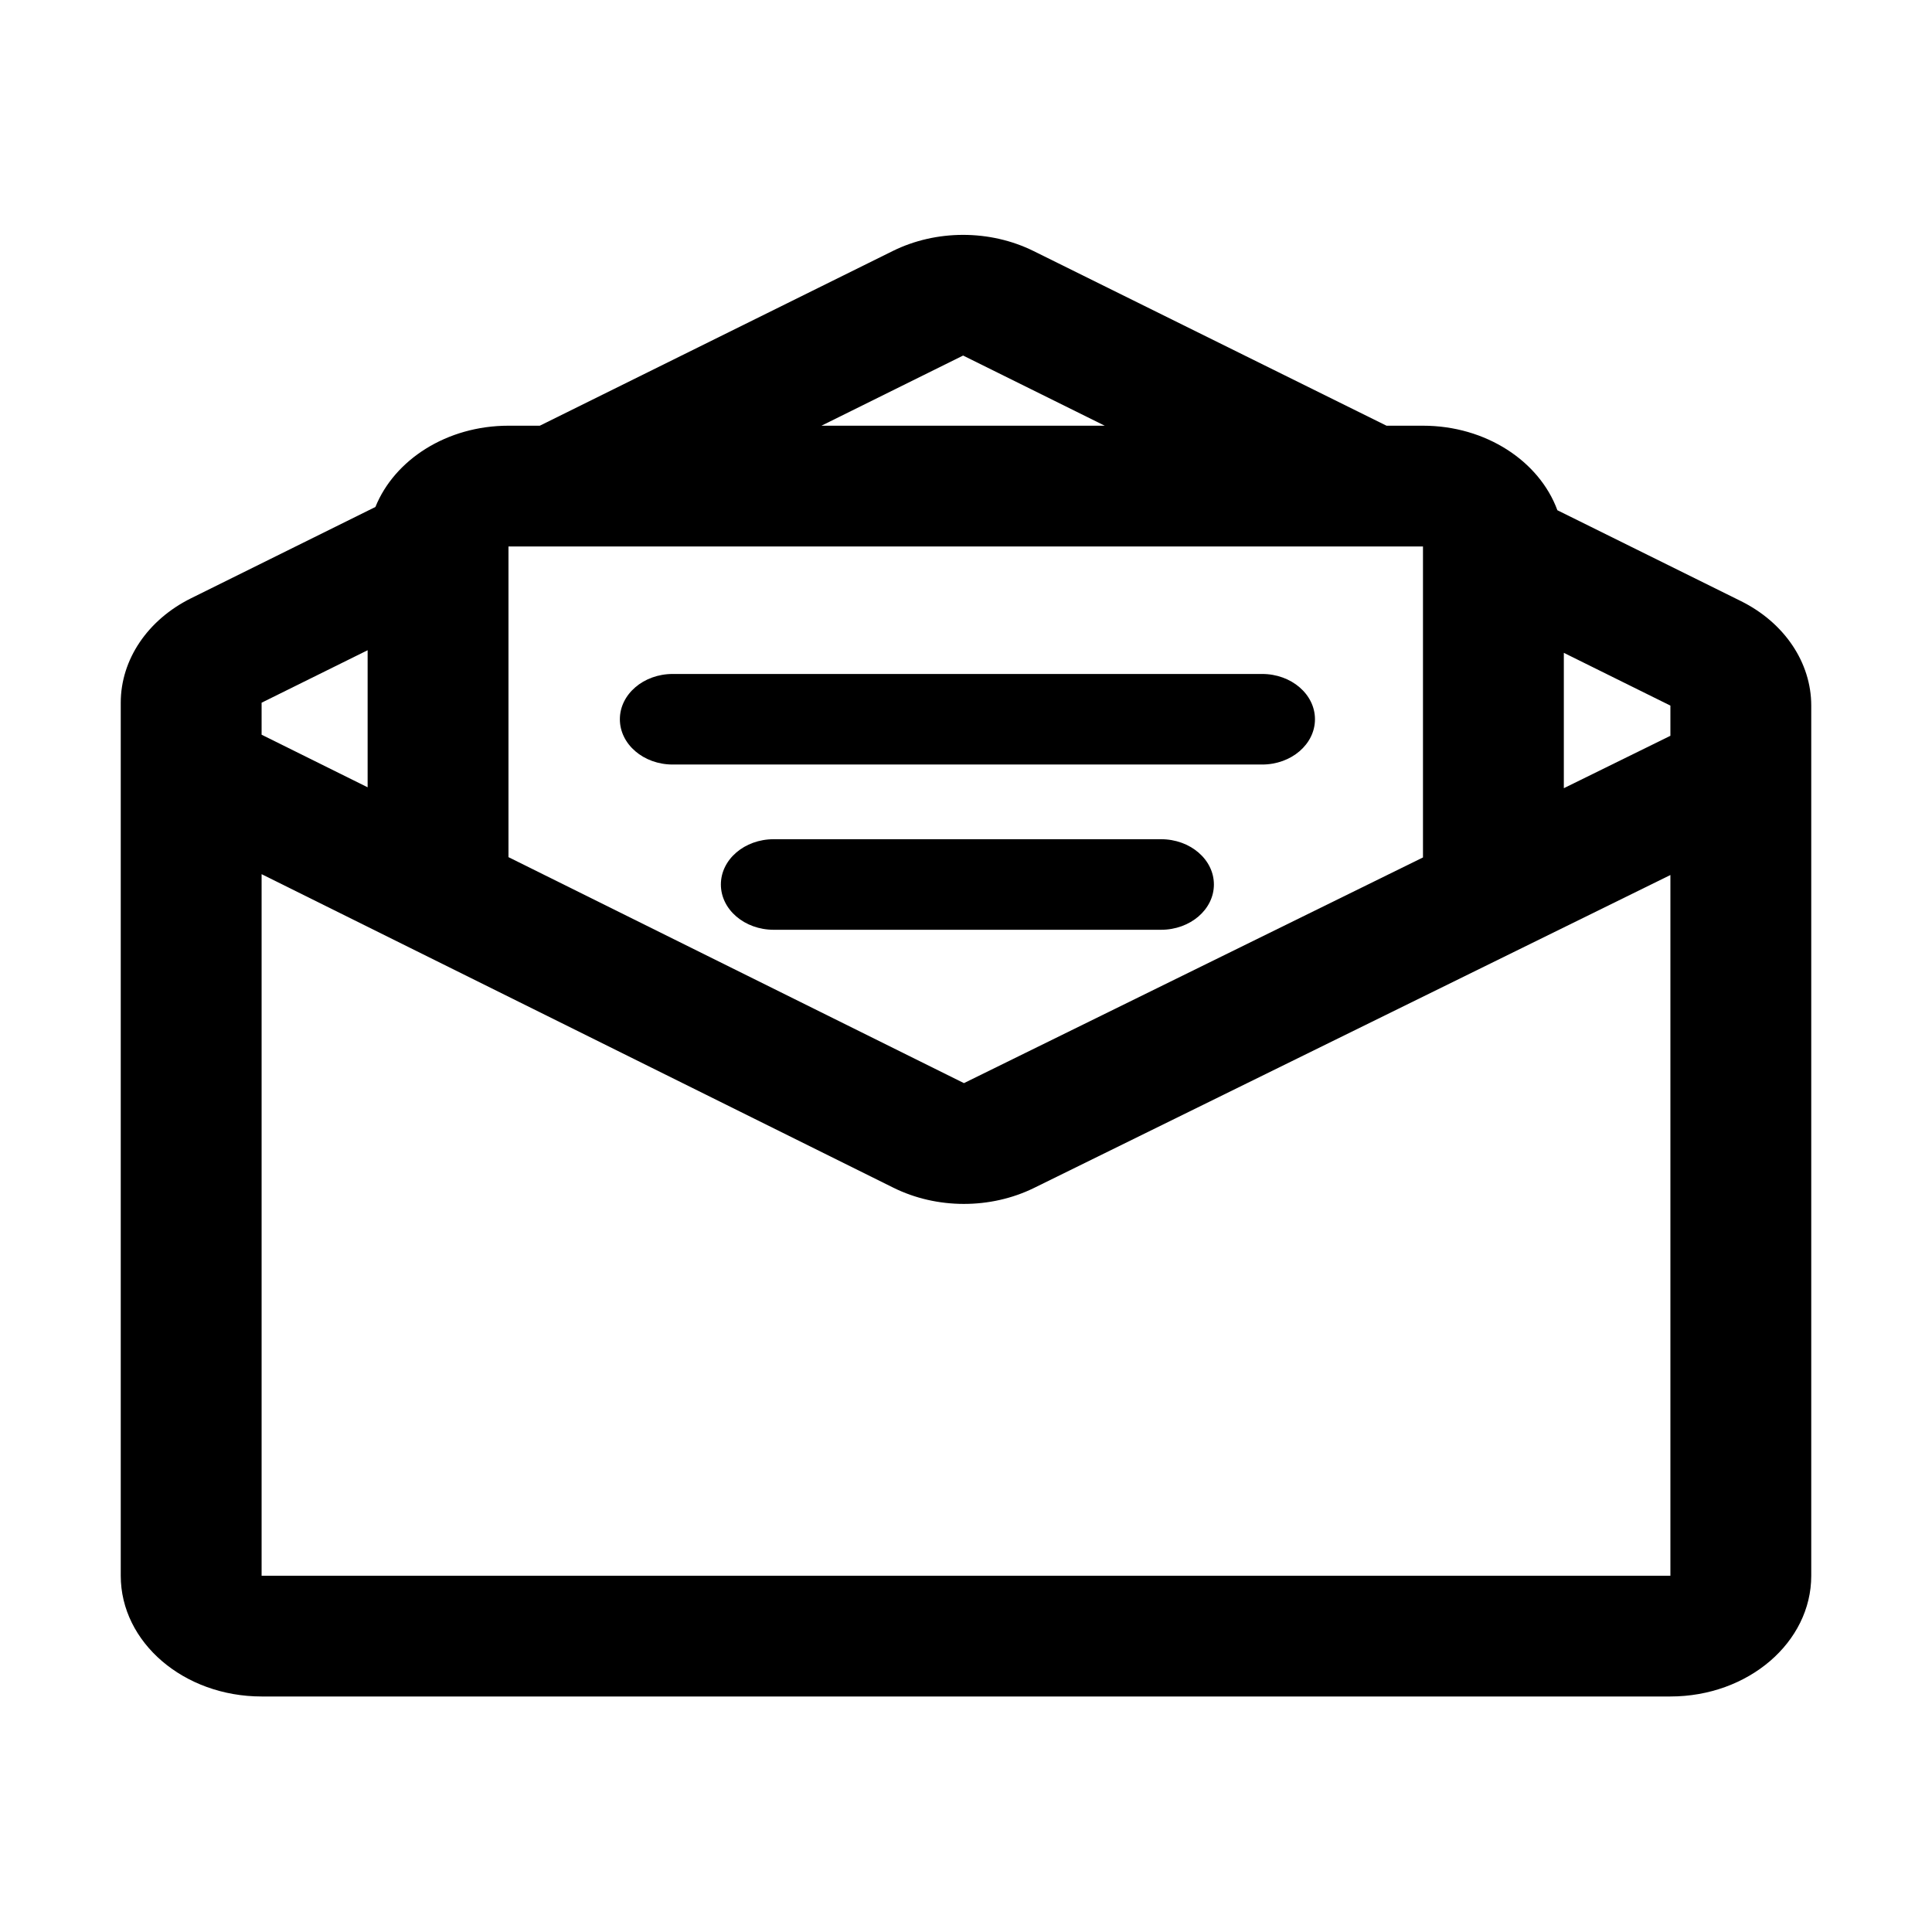
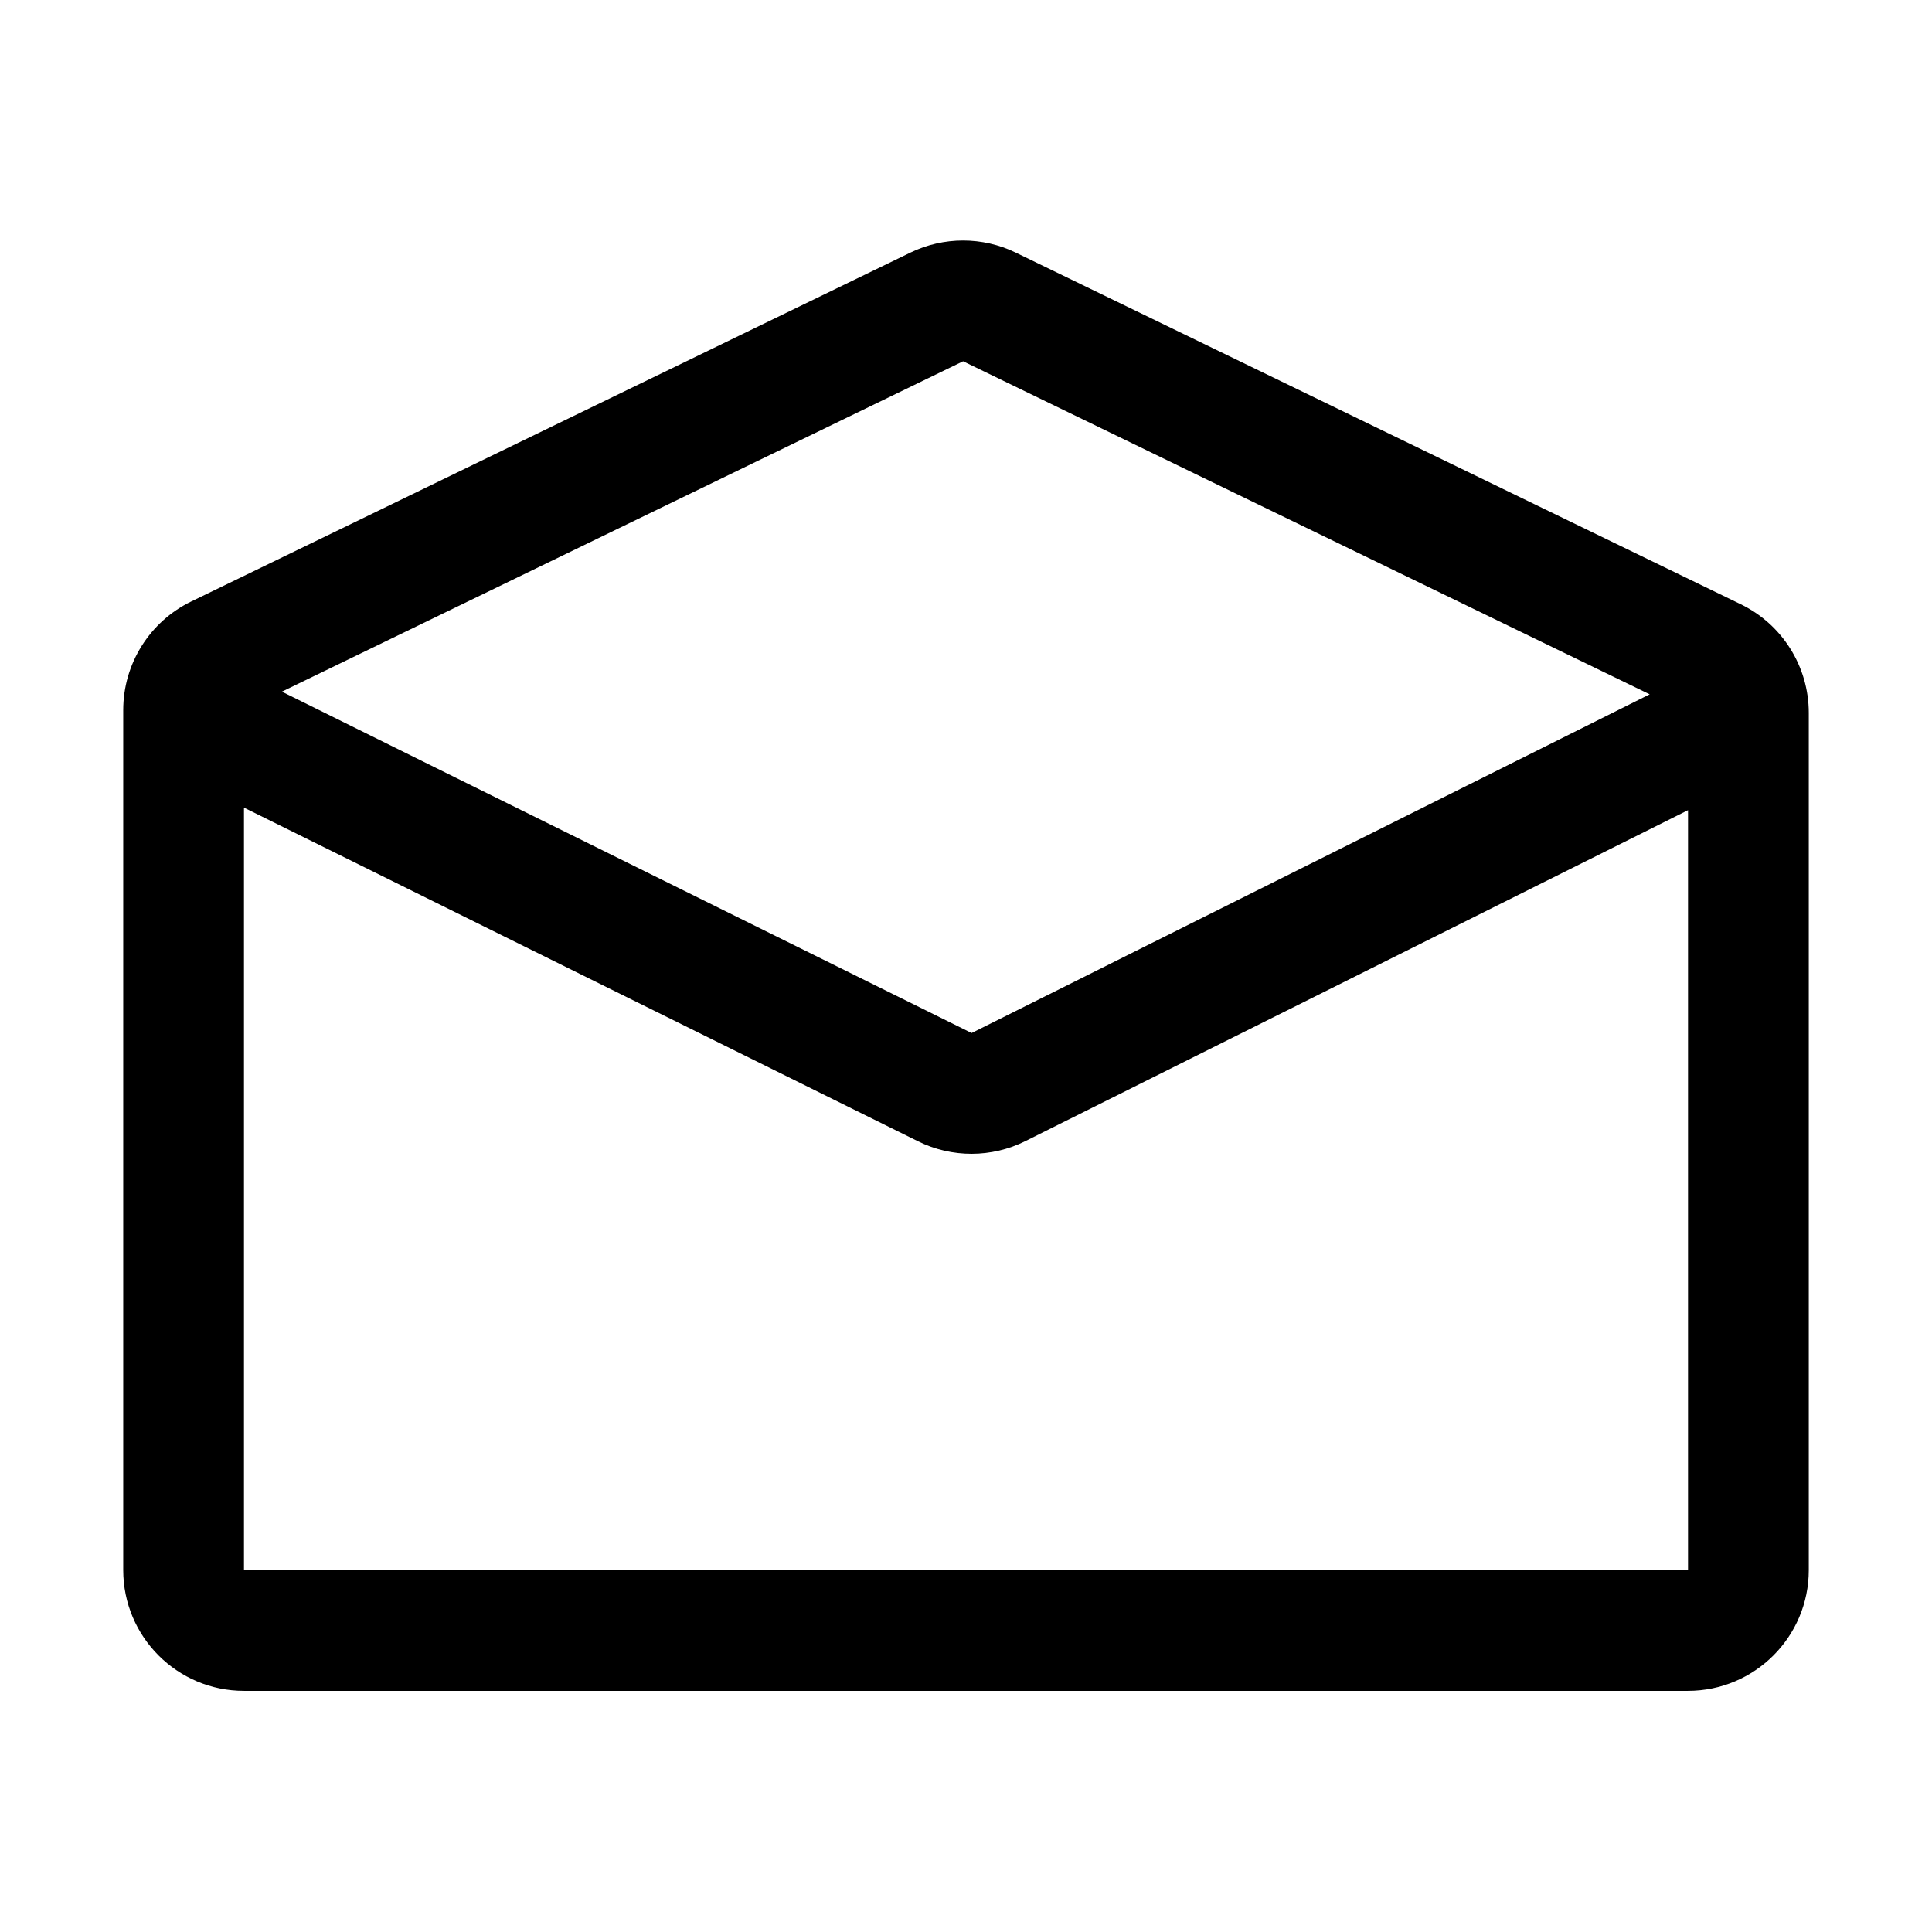
<svg xmlns="http://www.w3.org/2000/svg" width="32" height="32" viewBox="0 0 32 32" fill="none">
-   <path d="M19.231 13.9C19.714 13.9 20.106 14.236 20.106 14.65C20.106 15.064 19.714 15.4 19.231 15.4H12.815C12.331 15.4 11.94 15.064 11.94 14.65C11.94 14.236 12.331 13.9 12.815 13.9H19.231Z" fill="black" />
-   <path d="M20.905 11.163C21.388 11.163 21.78 11.499 21.78 11.913C21.78 12.327 21.388 12.663 20.905 12.663H11.142C10.659 12.663 10.267 12.327 10.267 11.913C10.267 11.499 10.659 11.163 11.142 11.163H20.905Z" fill="black" />
-   <path fill-rule="evenodd" clip-rule="evenodd" d="M14.786 4.158C15.507 3.801 16.397 3.801 17.119 4.158L22.965 7.051H23.569C24.613 7.051 25.497 7.64 25.795 8.451L28.833 9.955C29.554 10.312 30 10.973 30 11.687V26.099C30 27.203 28.955 28.099 27.667 28.099H4.333C3.045 28.099 2 27.204 2 26.099V11.639C2 10.925 2.445 10.265 3.167 9.908L6.218 8.397C6.534 7.614 7.401 7.051 8.422 7.051H8.941L14.786 4.158ZM4.333 26.099H27.667V14.493L17.127 19.676C16.405 20.03 15.517 20.029 14.797 19.672L4.333 14.479V26.099ZM8.422 14.197L15.966 17.94L23.569 14.202V9.051H8.422V14.197ZM25.902 13.055L27.667 12.187V11.687L25.902 10.813V13.055ZM4.333 11.639V12.169L6.089 13.04V10.77L4.333 11.639ZM13.606 7.051H18.298L15.952 5.889L13.606 7.051Z" fill="black" />
+   <path fill-rule="evenodd" clip-rule="evenodd" d="M15.079 4.184C15.63 3.917 16.273 3.917 16.824 4.184L28.832 10.008C29.521 10.342 29.959 11.041 29.959 11.807V26.006C29.959 27.11 29.063 28.005 27.959 28.006H4.041C2.937 28.006 2.041 27.11 2.041 26.006V11.761C2.041 10.995 2.479 10.296 3.168 9.962L15.079 4.184ZM4.041 26.006H27.959V13.419L16.986 18.899C16.426 19.179 15.766 19.181 15.205 18.903L4.041 13.377V26.006ZM4.669 11.456L16.093 17.11L27.324 11.5L15.952 5.984L4.669 11.456Z" fill="black" />
</svg>
